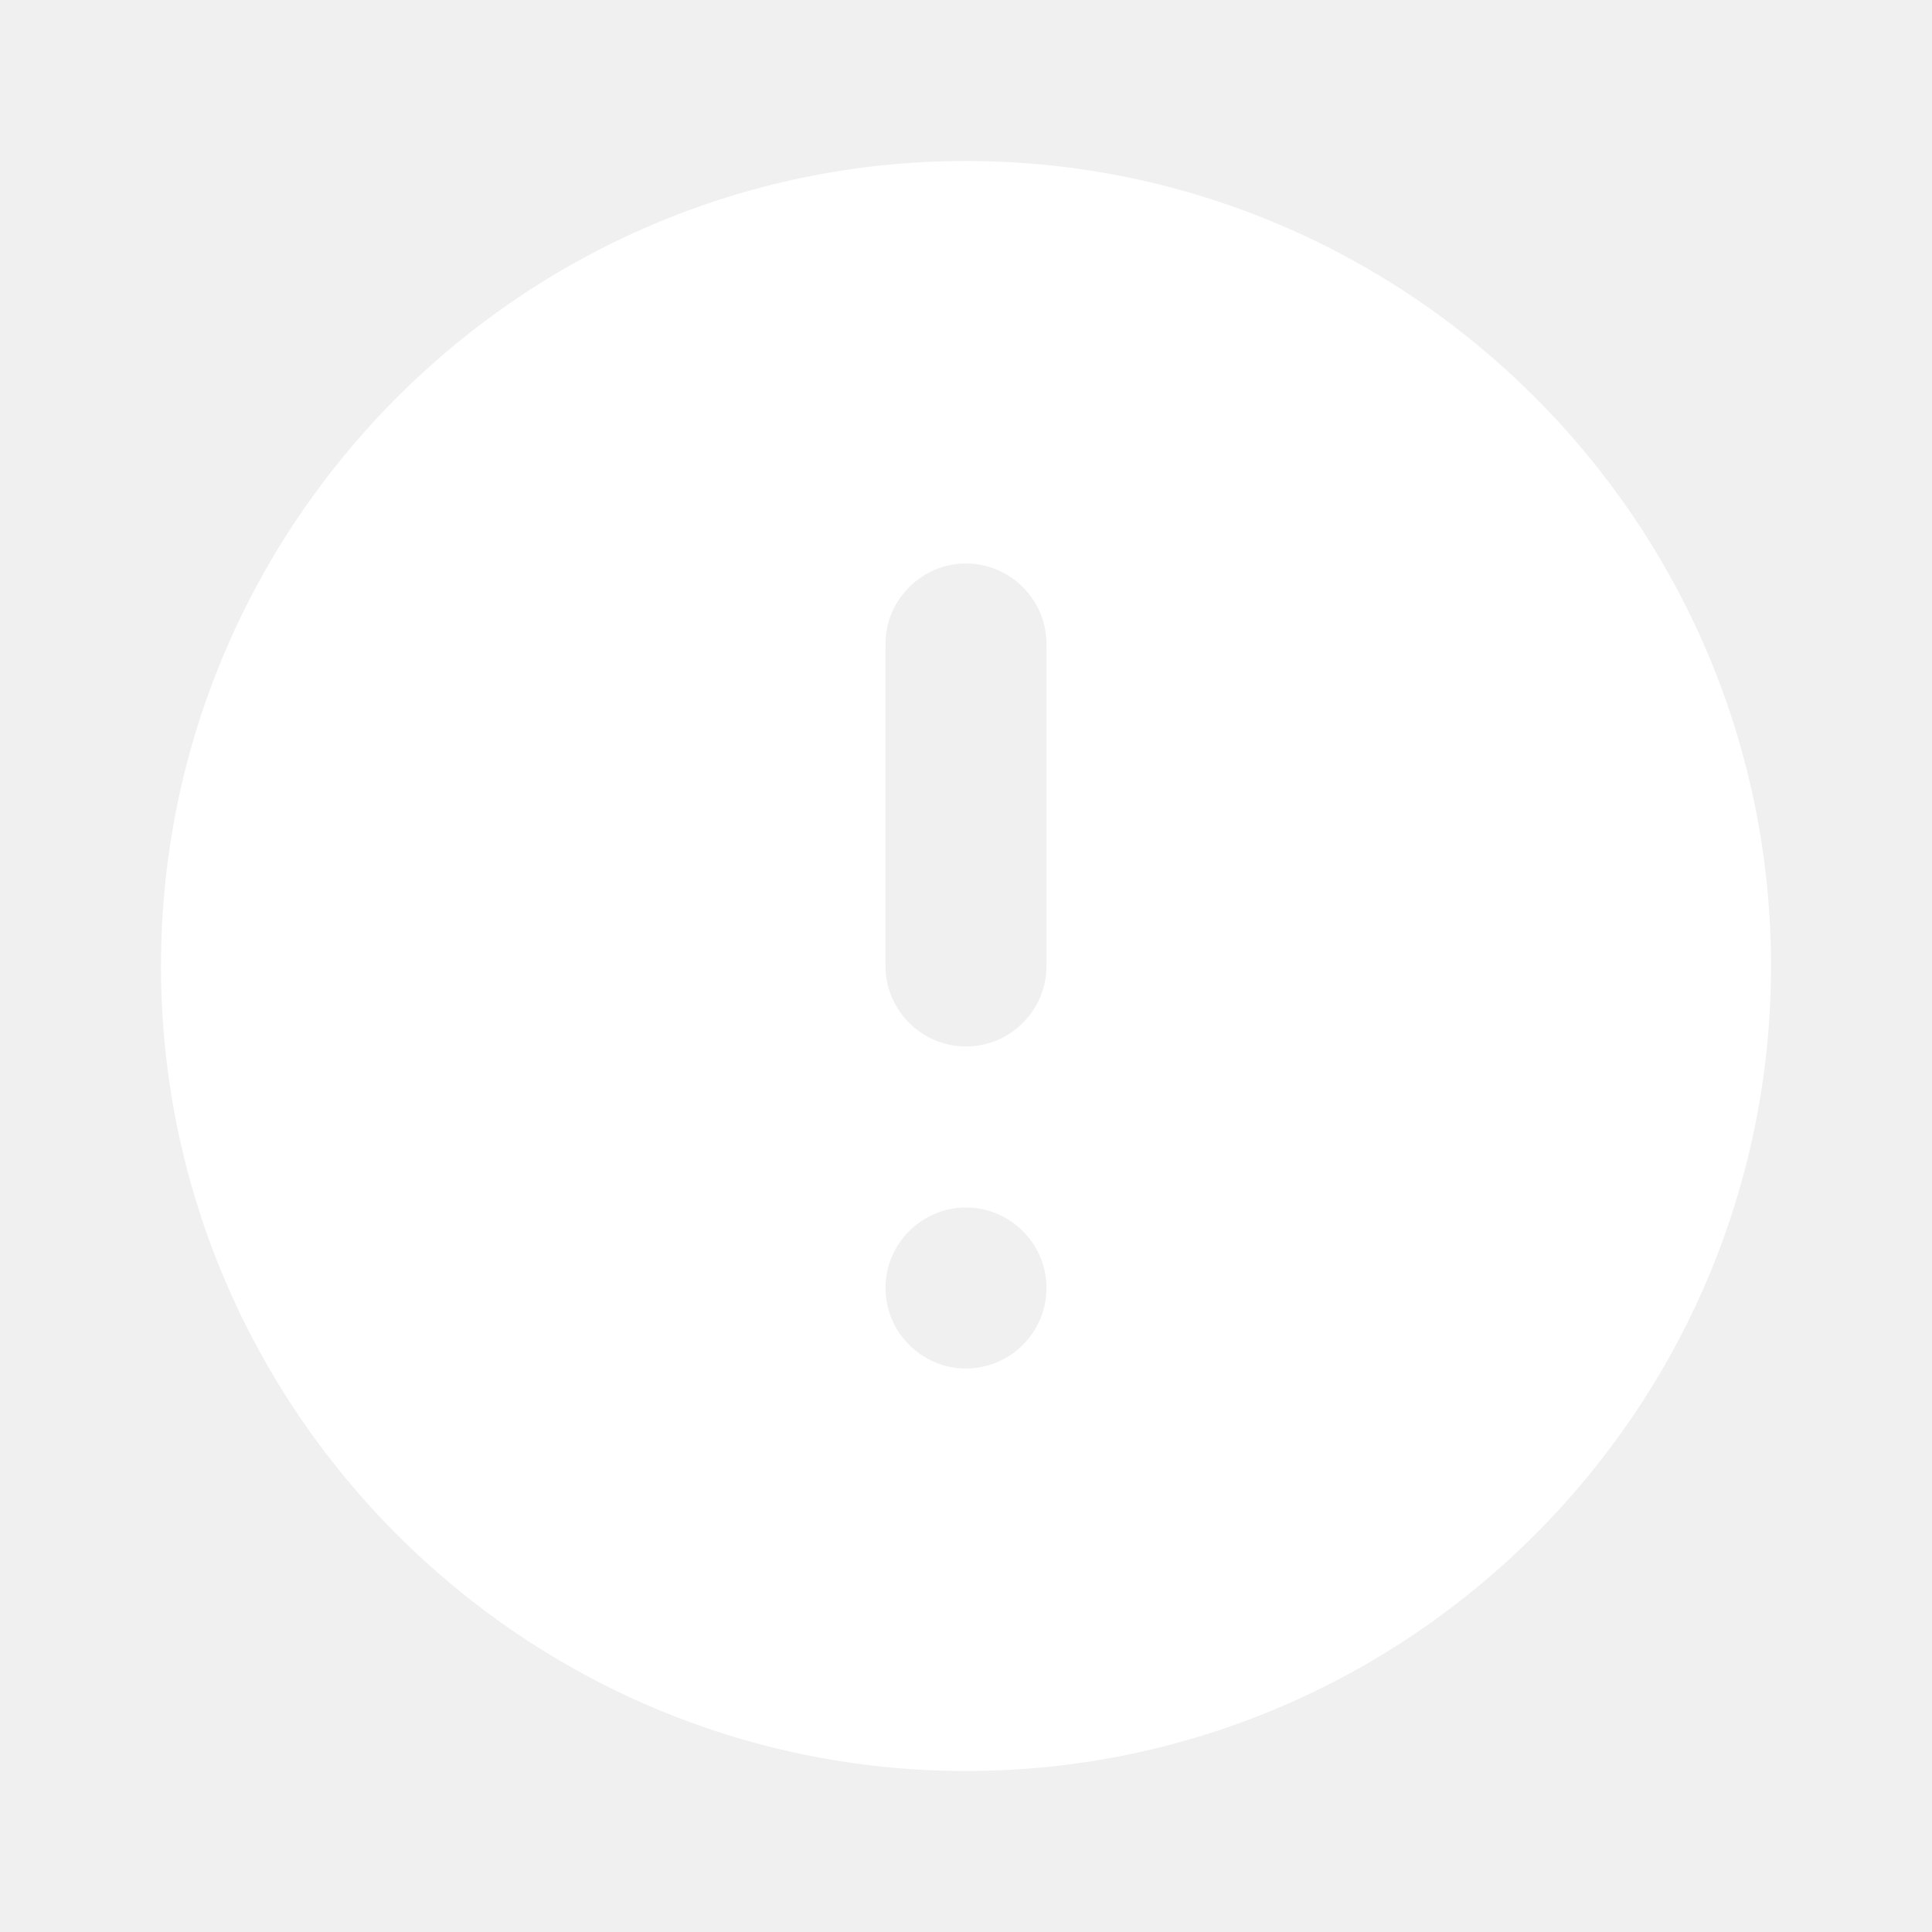
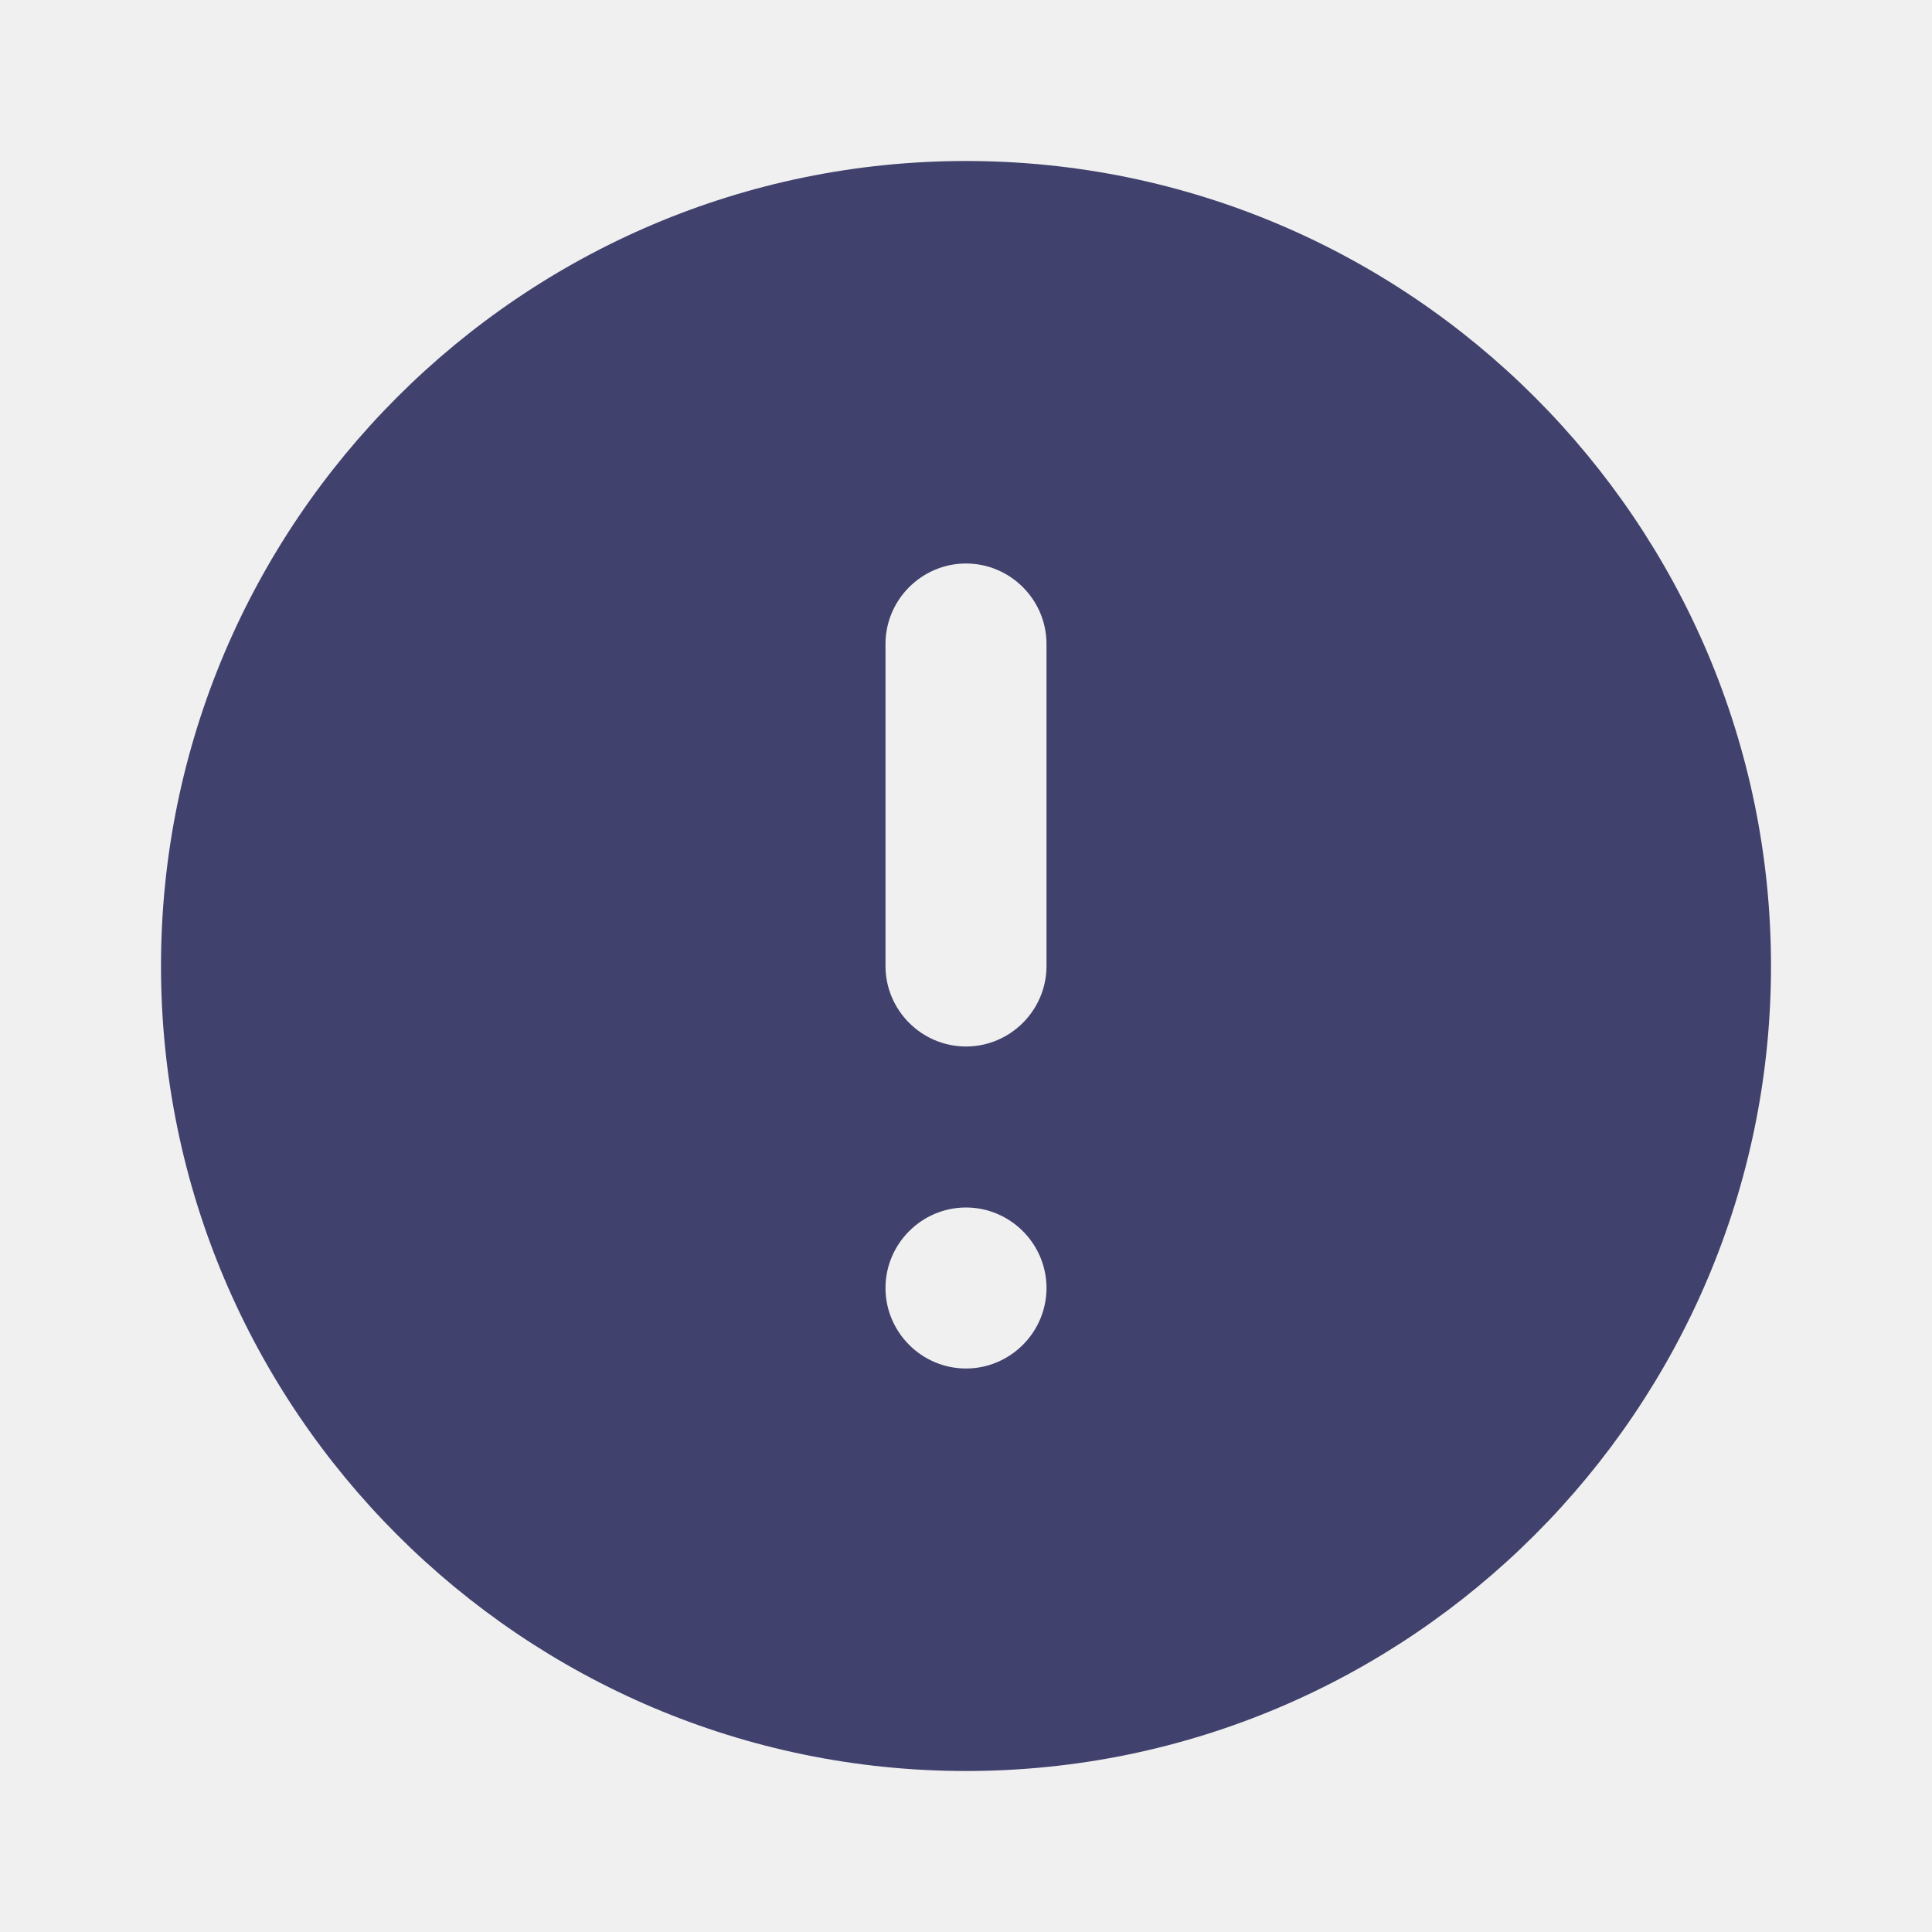
<svg xmlns="http://www.w3.org/2000/svg" width="24" height="24" viewBox="0 0 24 24" fill="none">
-   <path d="M12 2C6.49 2 2 6.49 2 12C2 17.51 6.49 22 12 22C17.51 22 22 17.51 22 12C22 6.49 17.51 2 12 2ZM12 17C11.45 17 11 16.55 11 16C11 15.45 11.45 15 12 15C12.55 15 13 15.45 13 16C13 16.55 12.55 17 12 17ZM13 12C13 12.55 12.55 13 12 13C11.45 13 11 12.55 11 12V8C11 7.45 11.45 7 12 7C12.55 7 13 7.45 13 8V12Z" fill="white" />
+   <path d="M12 2C6.49 2 2 6.49 2 12C2 17.51 6.49 22 12 22C17.51 22 22 17.51 22 12C22 6.49 17.51 2 12 2ZM12 17C11.45 17 11 16.55 11 16C11 15.45 11.45 15 12 15C12.55 15 13 15.45 13 16C13 16.55 12.55 17 12 17ZM13 12C13 12.55 12.55 13 12 13C11.45 13 11 12.55 11 12V8C11 7.45 11.45 7 12 7C12.55 7 13 7.45 13 8V12Z" fill="#41416E" />
</svg>
